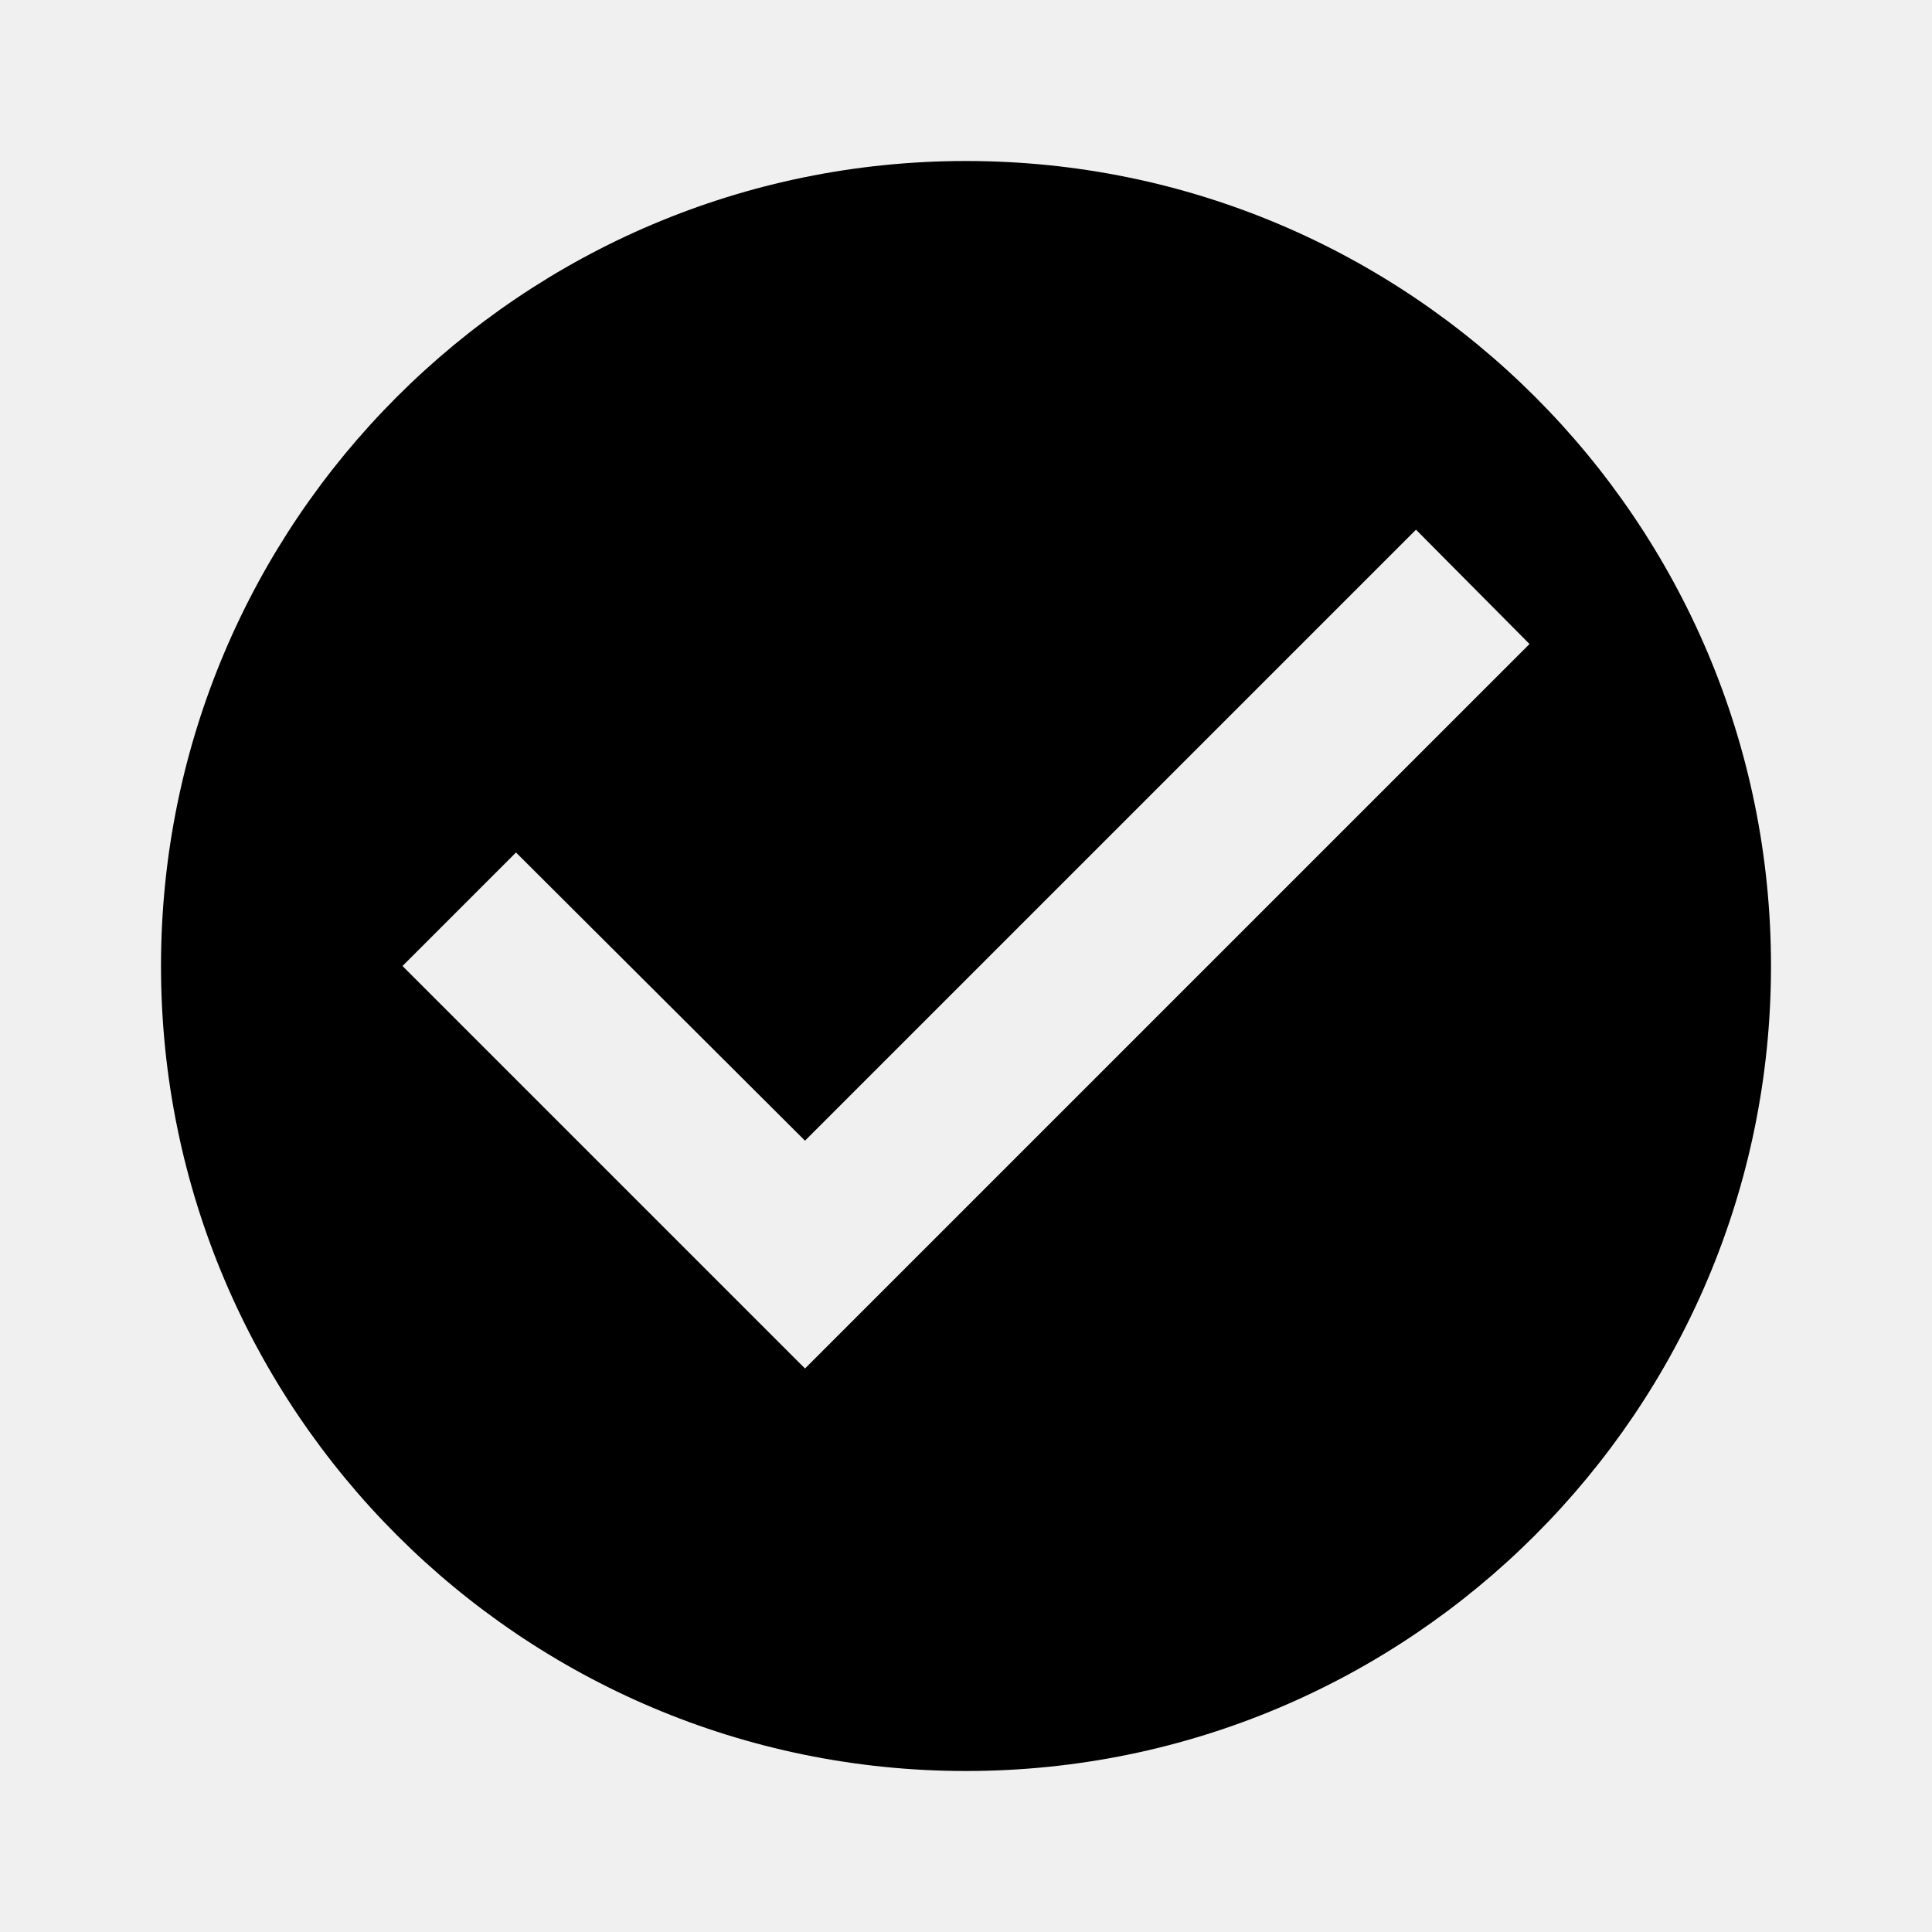
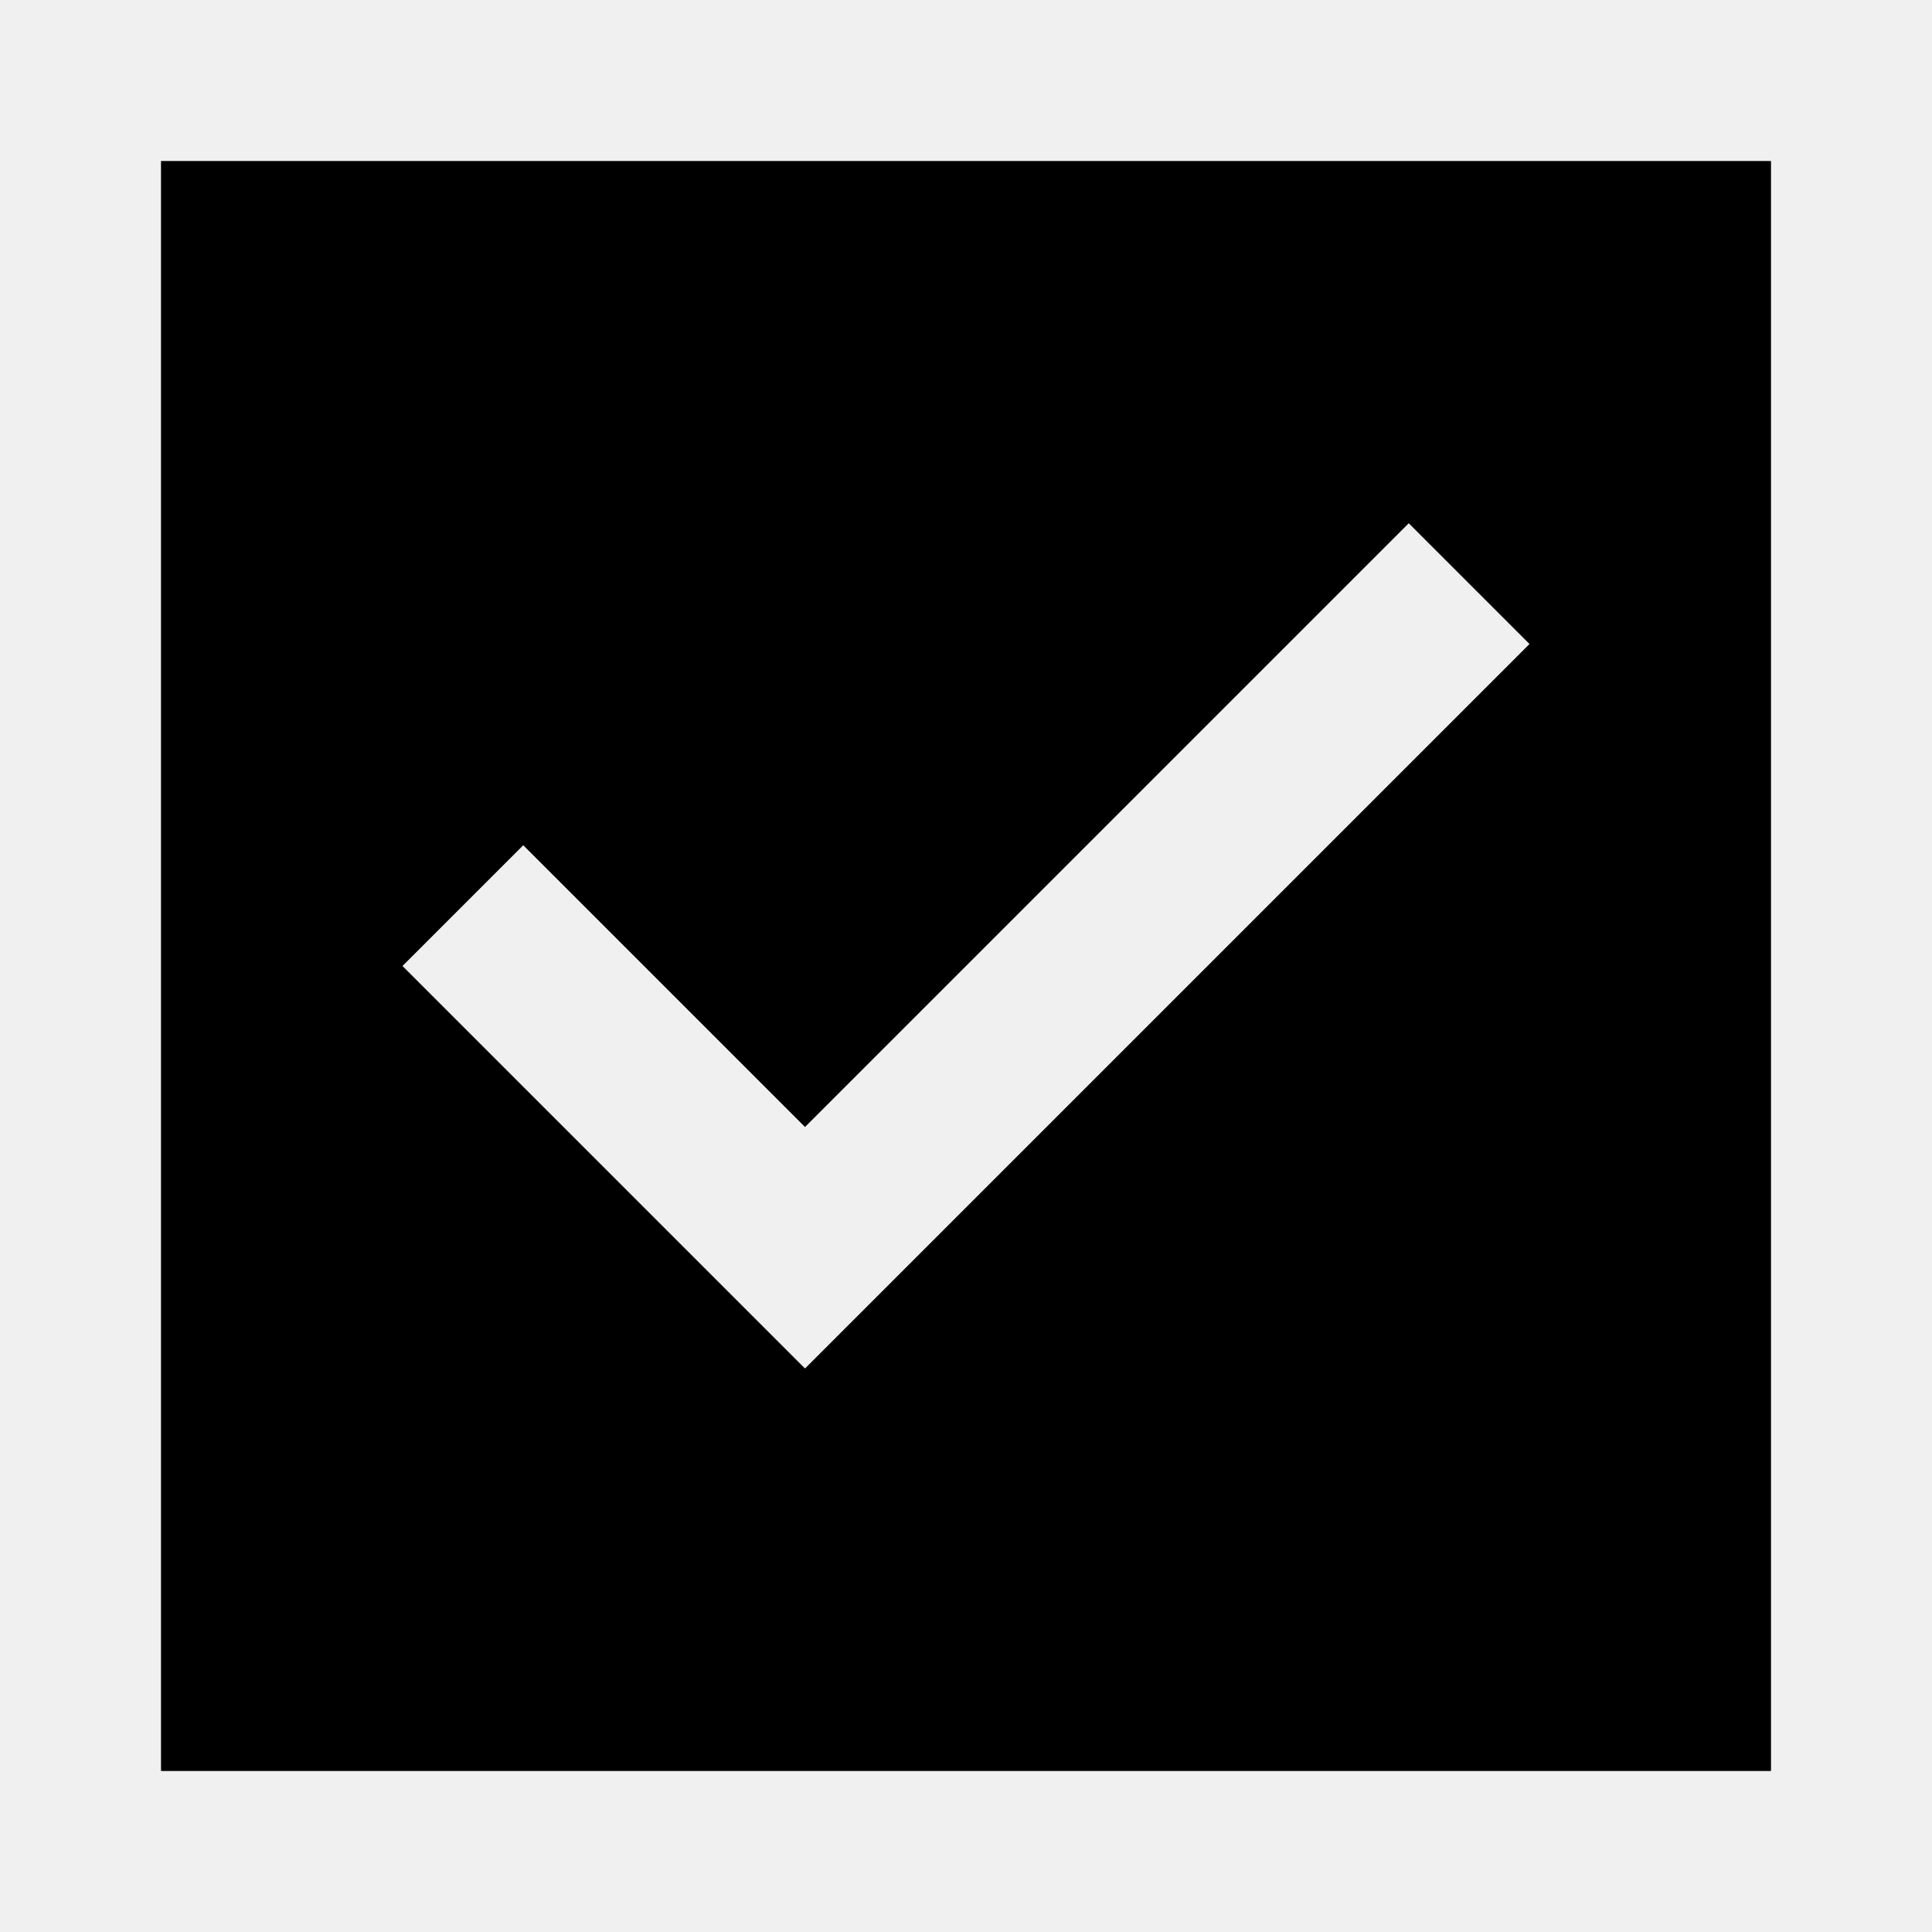
<svg xmlns="http://www.w3.org/2000/svg" width="48" height="48" version="1.1" id="svg4">
  <defs id="defs8" />
  <g id="checkbox-checked" transform="matrix(2,0,0,2,-568,-296)" style="display:inline;stroke-width:0.5">
-     <path d="m 296,150 c -5.52,0 -10,4.48 -10,10 0,5.52 4.48,10 10,10 5.52,0 10,-4.48 10,-10 0,-5.52 -4.48,-10 -10,-10 z m 5.59,4.58 L 303,156 l -9,9 -5,-5 1.41,-1.41 3.59,3.58 z" id="path3316" style="fill:#000000;fill-opacity:1;stroke-width:0.5;stroke:none" />
+     <rect style="display:none;fill:#ff0000;fill-opacity:1;fill-rule:evenodd;stroke:#ffffff;stroke-width:0;paint-order:markers fill stroke" id="rect288" width="40" height="40" x="4" y="4" transform="matrix(0.5,0,0,0.5,284,148)" />
+     <rect style="display:none;fill:#ffffff;fill-opacity:1;fill-rule:evenodd;stroke:#ffffff;stroke-width:0;paint-order:markers fill stroke" id="rect1173" width="14" height="11" x="289" y="154.5" />
+     <path d="m 286,150 v 20 h 20 v -20 z m 15.5,4.5 1.5,1.5 -9,9 -5,-5 1.5,-1.5 3.5,3.5 z" id="path3316" style="fill:#000000;fill-opacity:1;stroke:none;stroke-width:0.5" />
  </g>
</svg>
